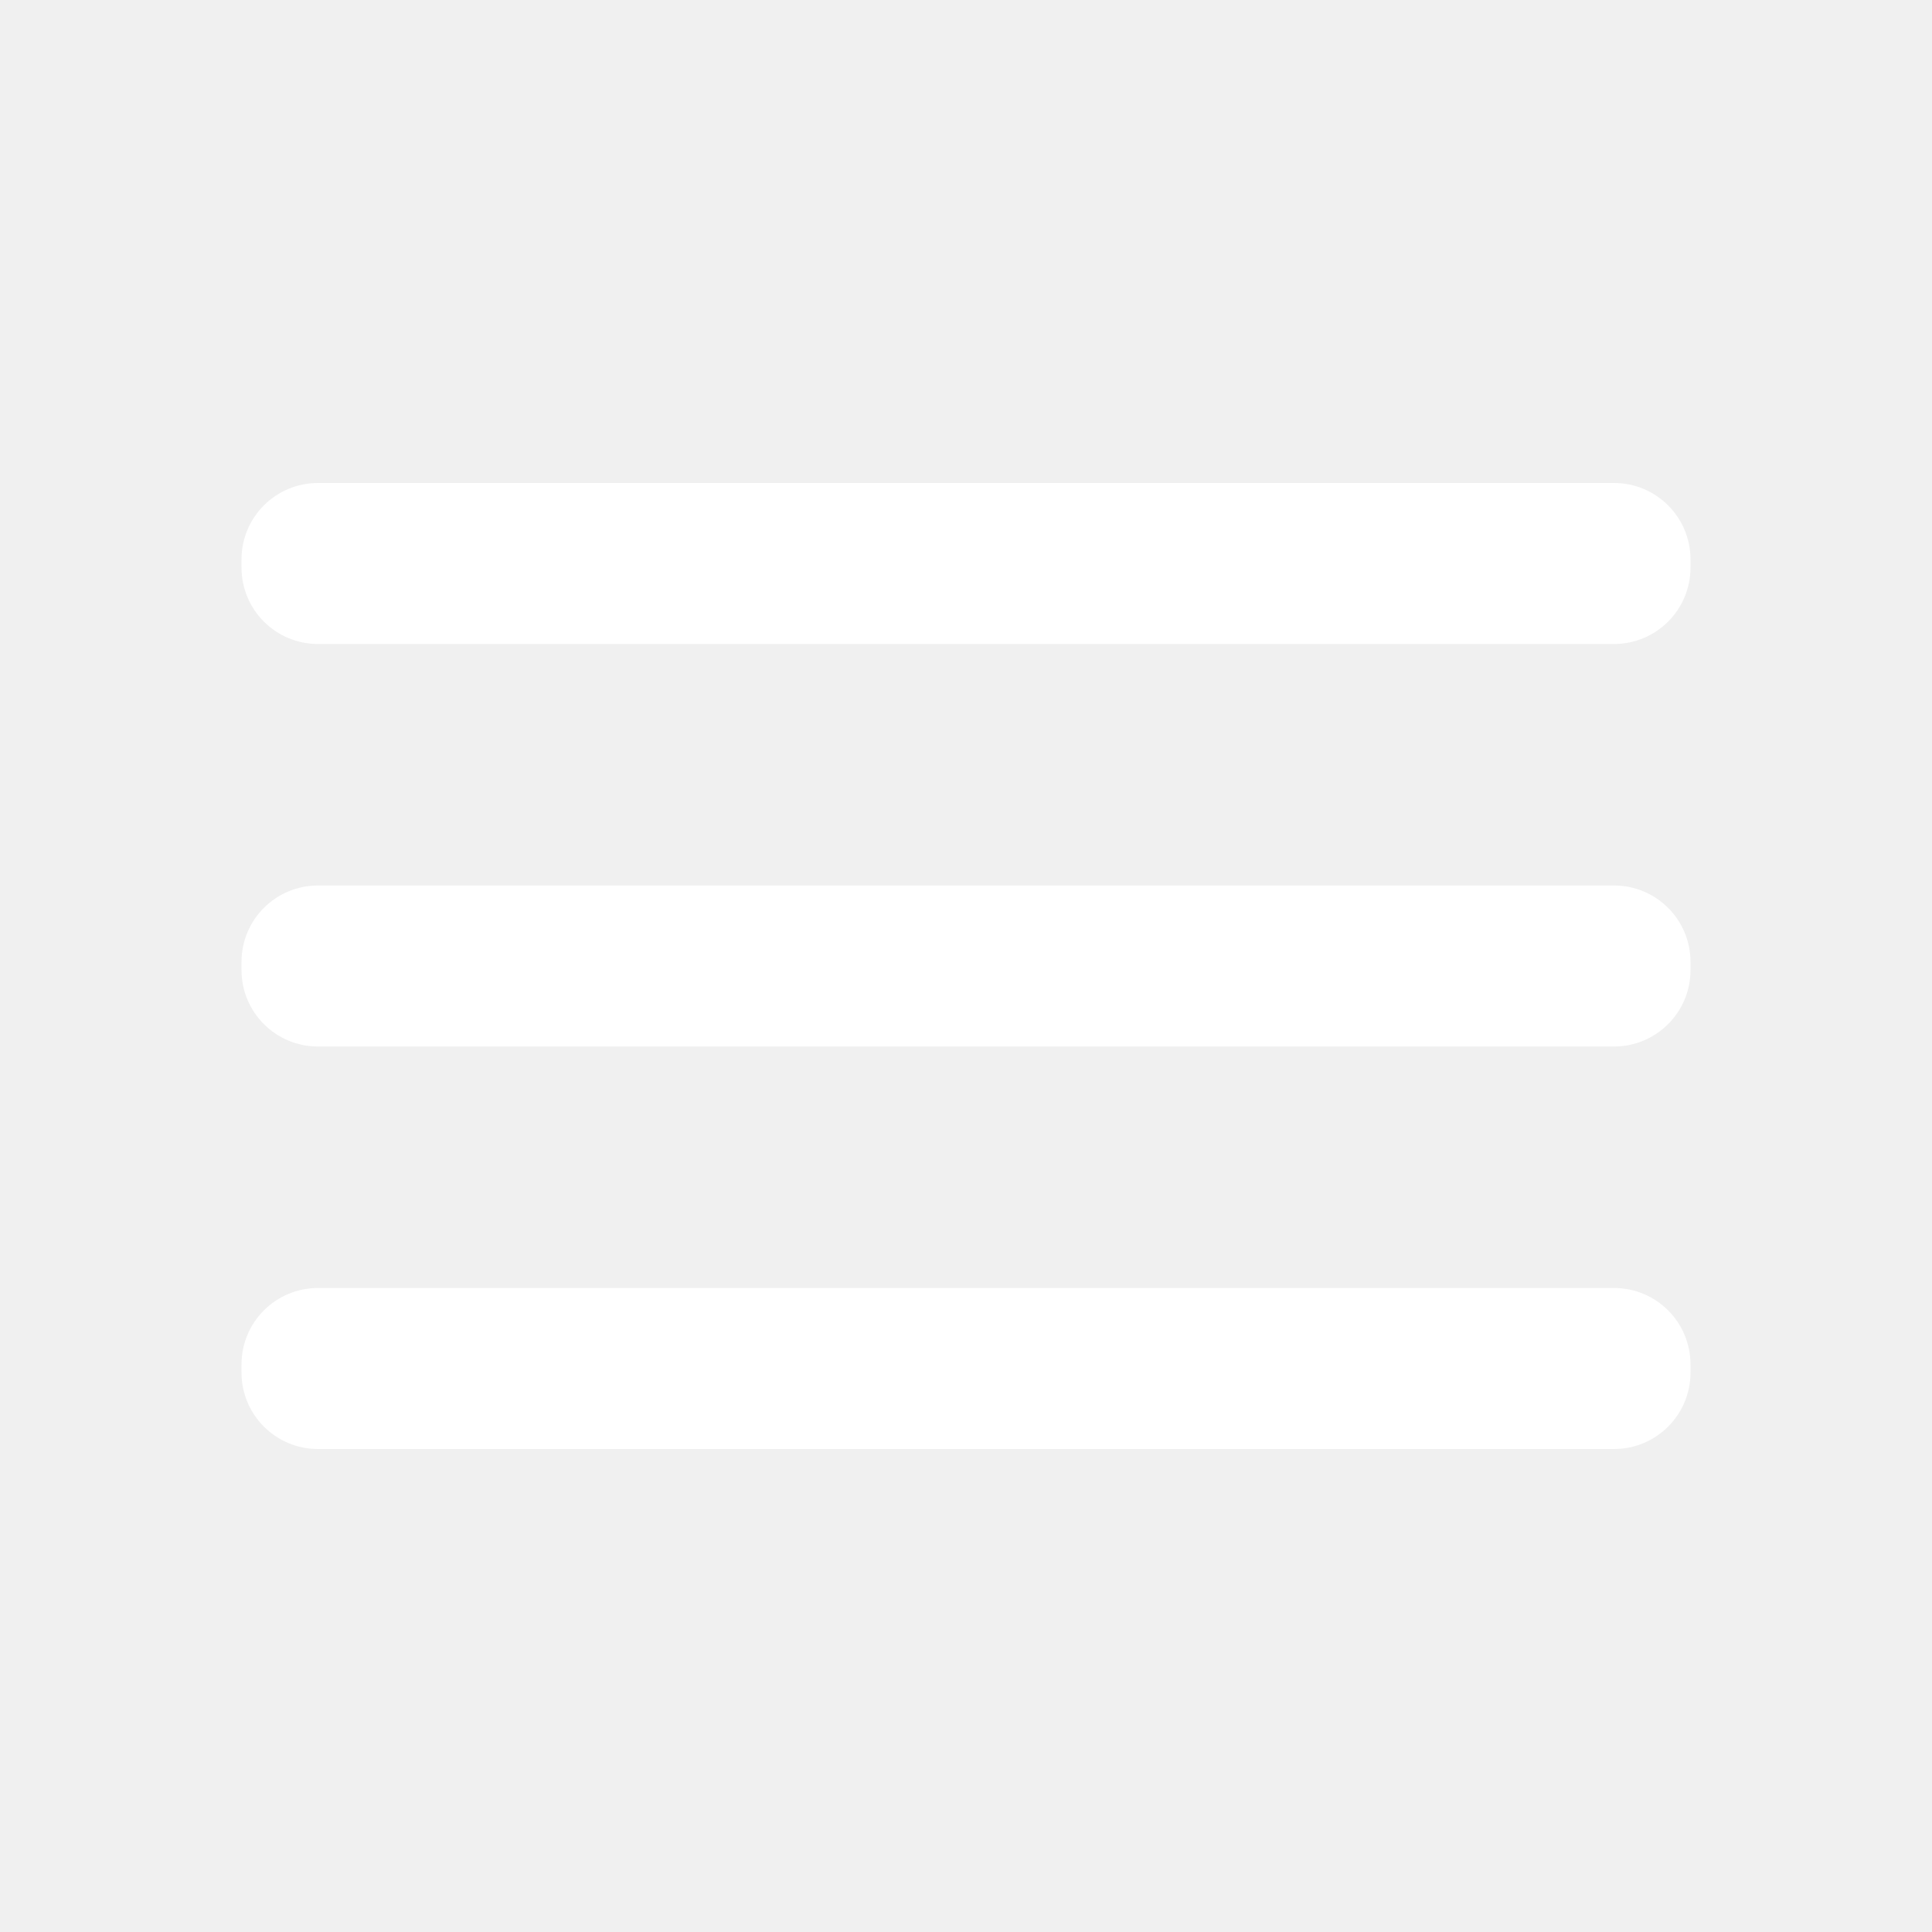
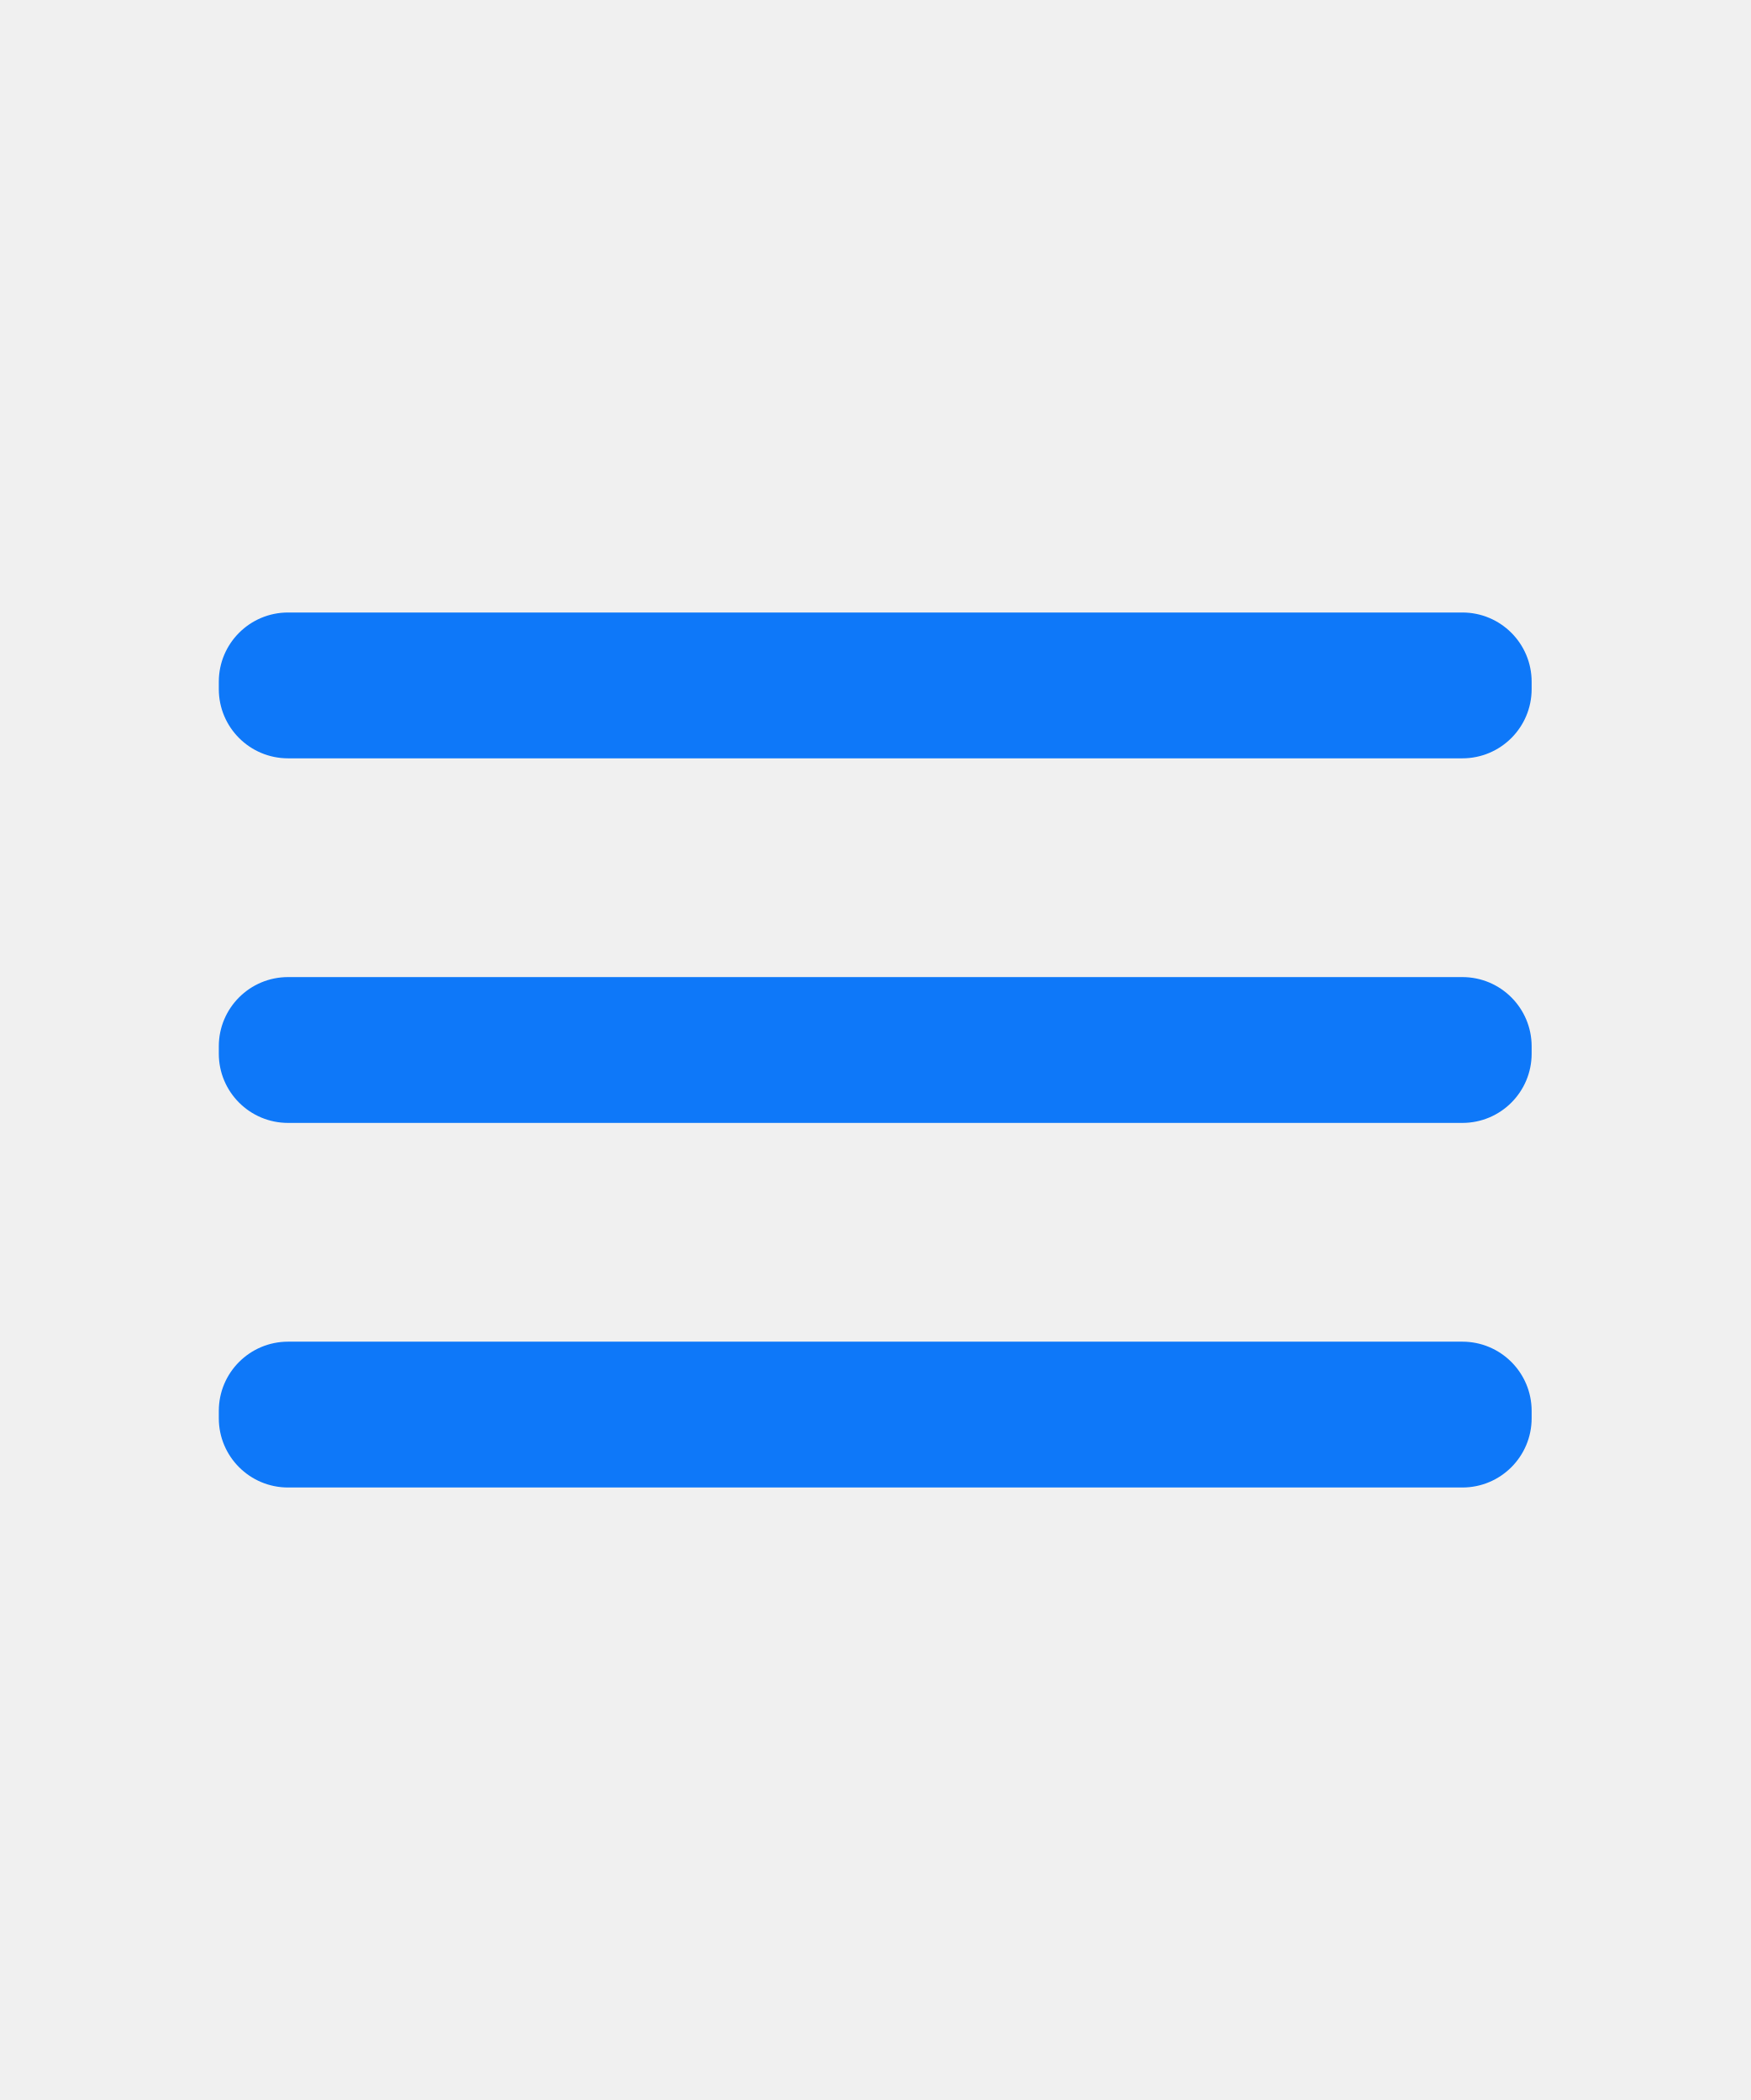
- <svg xmlns="http://www.w3.org/2000/svg" width="24" height="24" viewBox="0 0 24 24" fill="none">
-   <path d="M20.05 11H3.95C3.425 11 3 11.425 3 11.95V12.05C3 12.575 3.425 13 3.95 13H20.05C20.575 13 21 12.575 21 12.05V11.95C21 11.425 20.575 11 20.05 11Z" fill="#FFF" />
-   <path d="M20.05 16H3.95C3.425 16 3 16.425 3 16.95V17.05C3 17.575 3.425 18 3.95 18H20.05C20.575 18 21 17.575 21 17.05V16.95C21 16.425 20.575 16 20.05 16Z" fill="#FFF" />
-   <path d="M20.05 6H3.95C3.425 6 3 6.425 3 6.95V7.05C3 7.575 3.425 8 3.95 8H20.05C20.575 8 21 7.575 21 7.05V6.95C21 6.425 20.575 6 20.05 6Z" fill="#FFF" />
+ <svg xmlns="http://www.w3.org/2000/svg" width="20" height="24" viewBox="0 0 24 24" fill="none">
+   <path d="M20.05 11H3.95C3.425 11 3 11.425 3 11.95V12.05C3 12.575 3.425 13 3.95 13H20.05C20.575 13 21 12.575 21 12.05V11.95C21 11.425 20.575 11 20.05 11Z" fill="#0E78F9" />
+   <path d="M20.05 16H3.95C3.425 16 3 16.425 3 16.95V17.05C3 17.575 3.425 18 3.95 18H20.05C20.575 18 21 17.575 21 17.05V16.95C21 16.425 20.575 16 20.05 16Z" fill="#0E78F9" />
+   <path d="M20.05 6H3.95C3.425 6 3 6.425 3 6.95V7.05C3 7.575 3.425 8 3.95 8H20.05C20.575 8 21 7.575 21 7.05V6.95C21 6.425 20.575 6 20.05 6Z" fill="#0E78F9" />
</svg>
